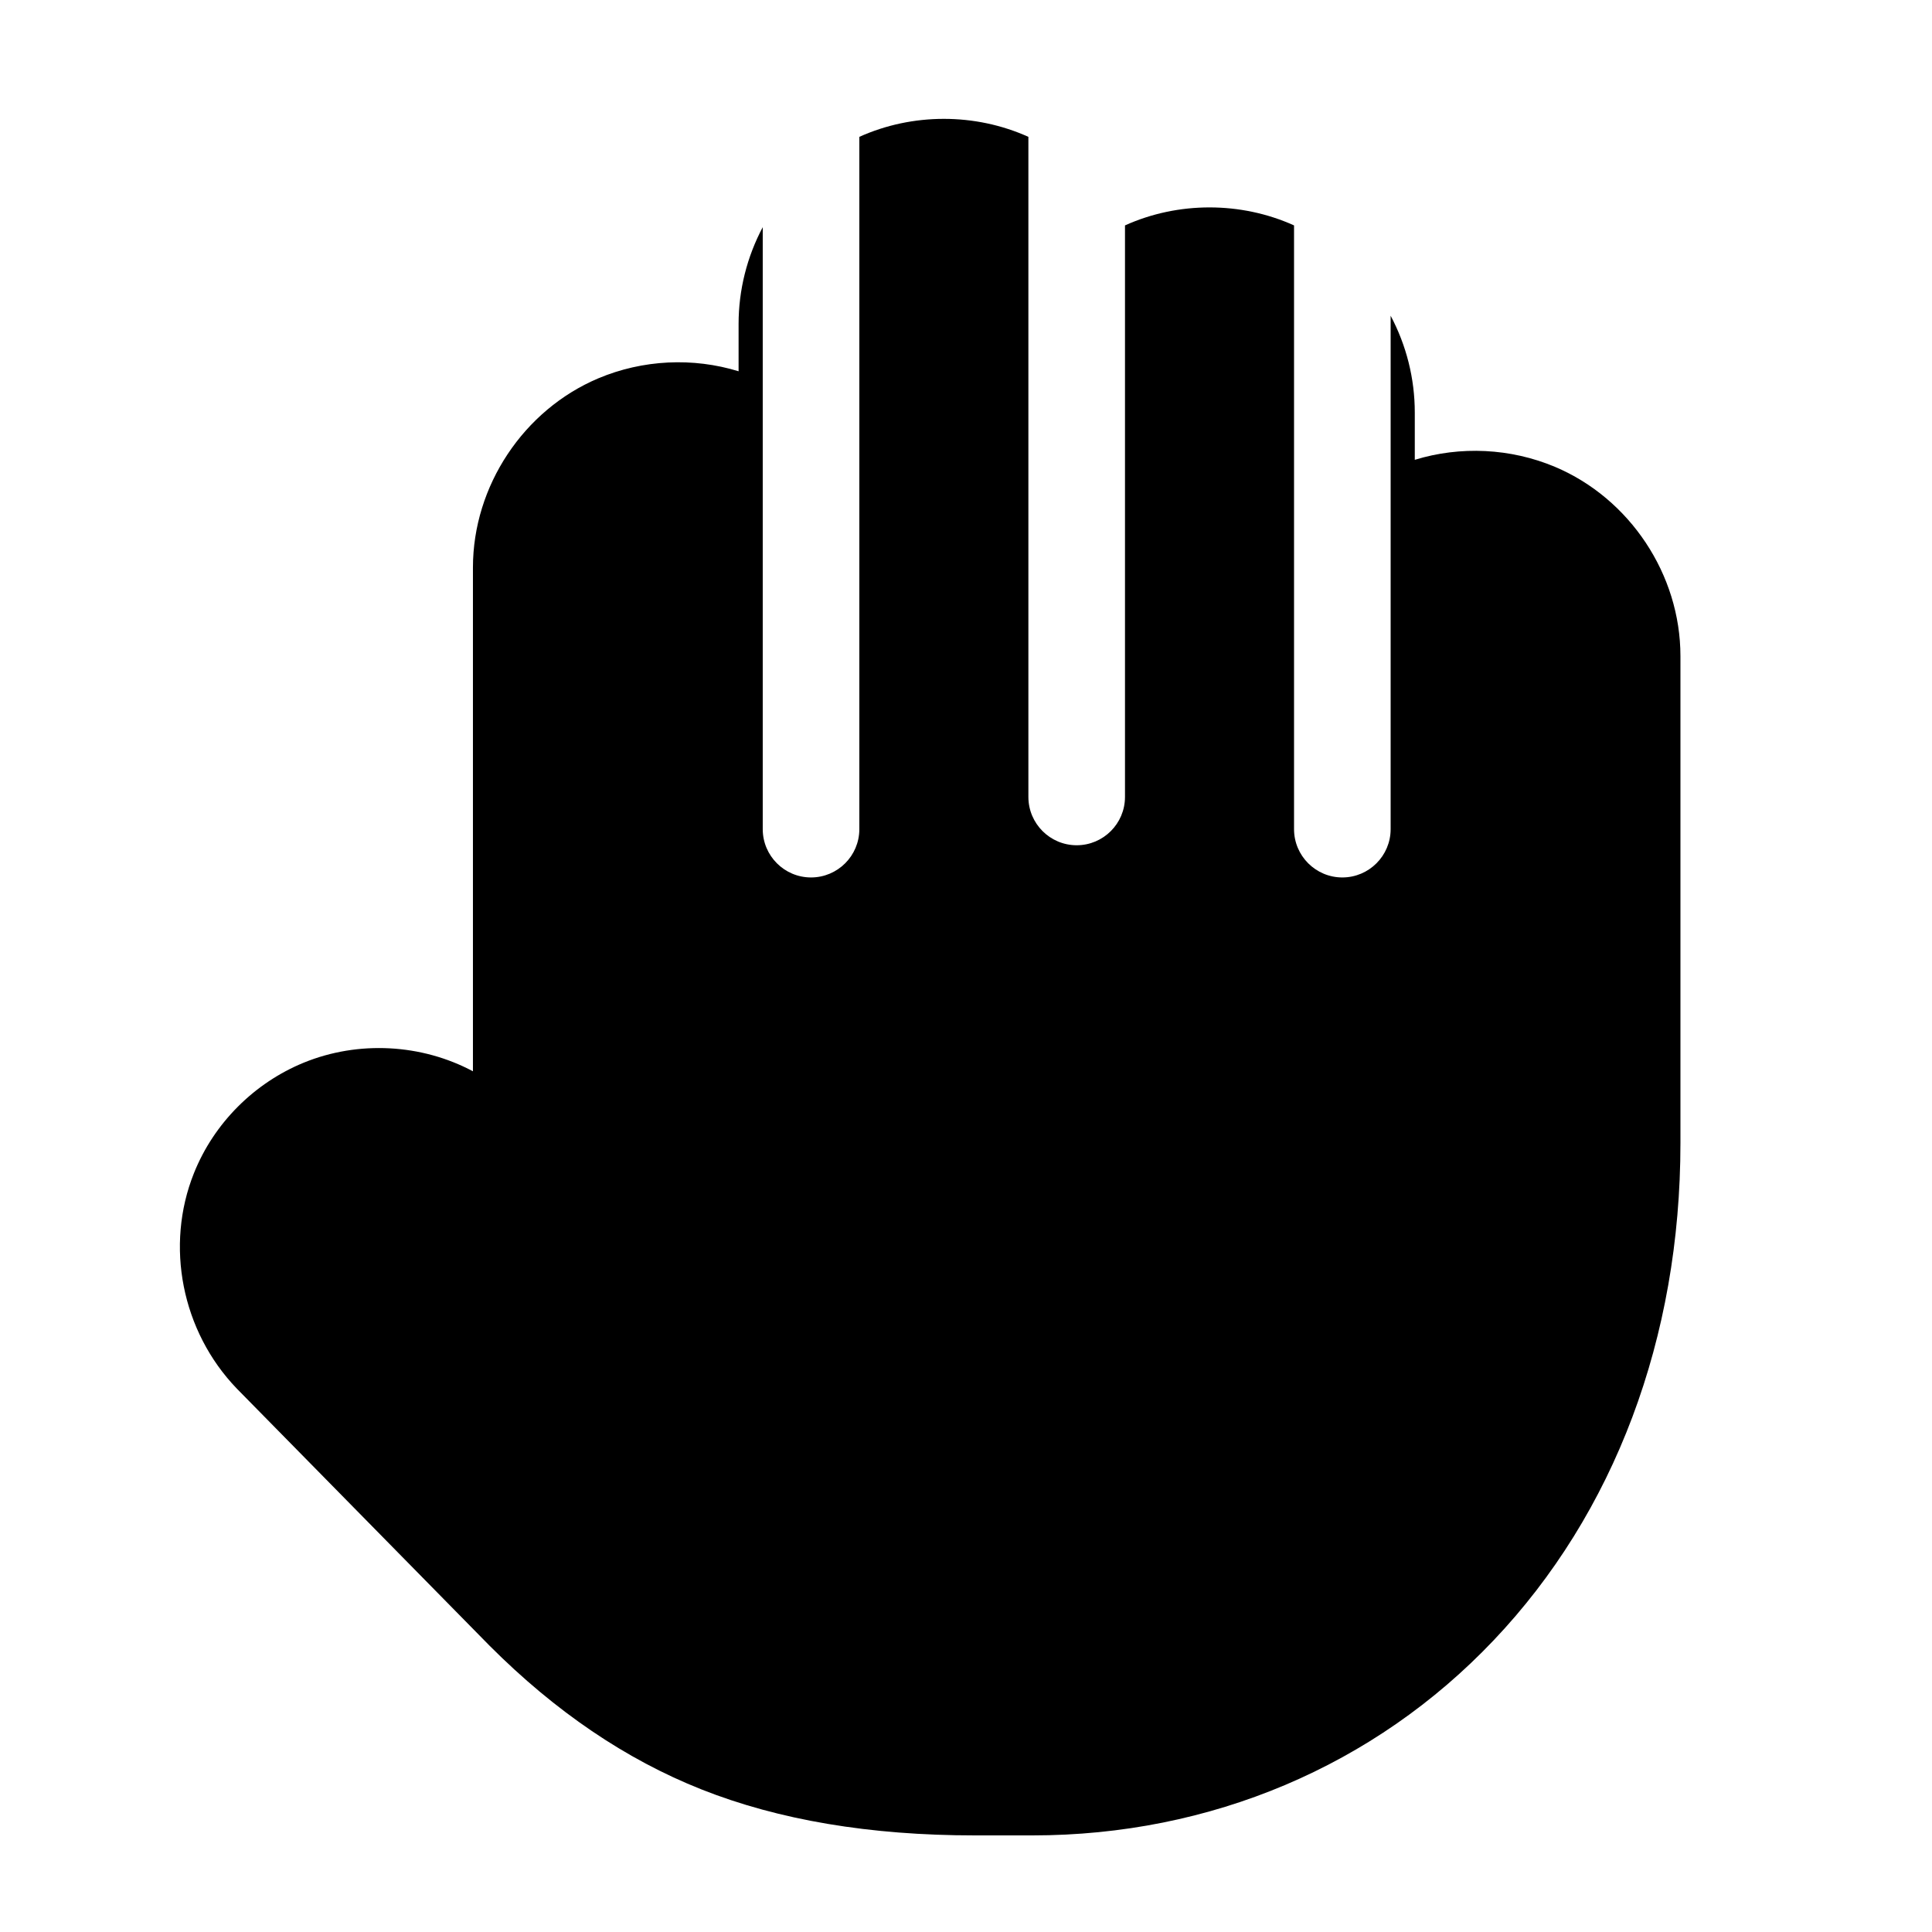
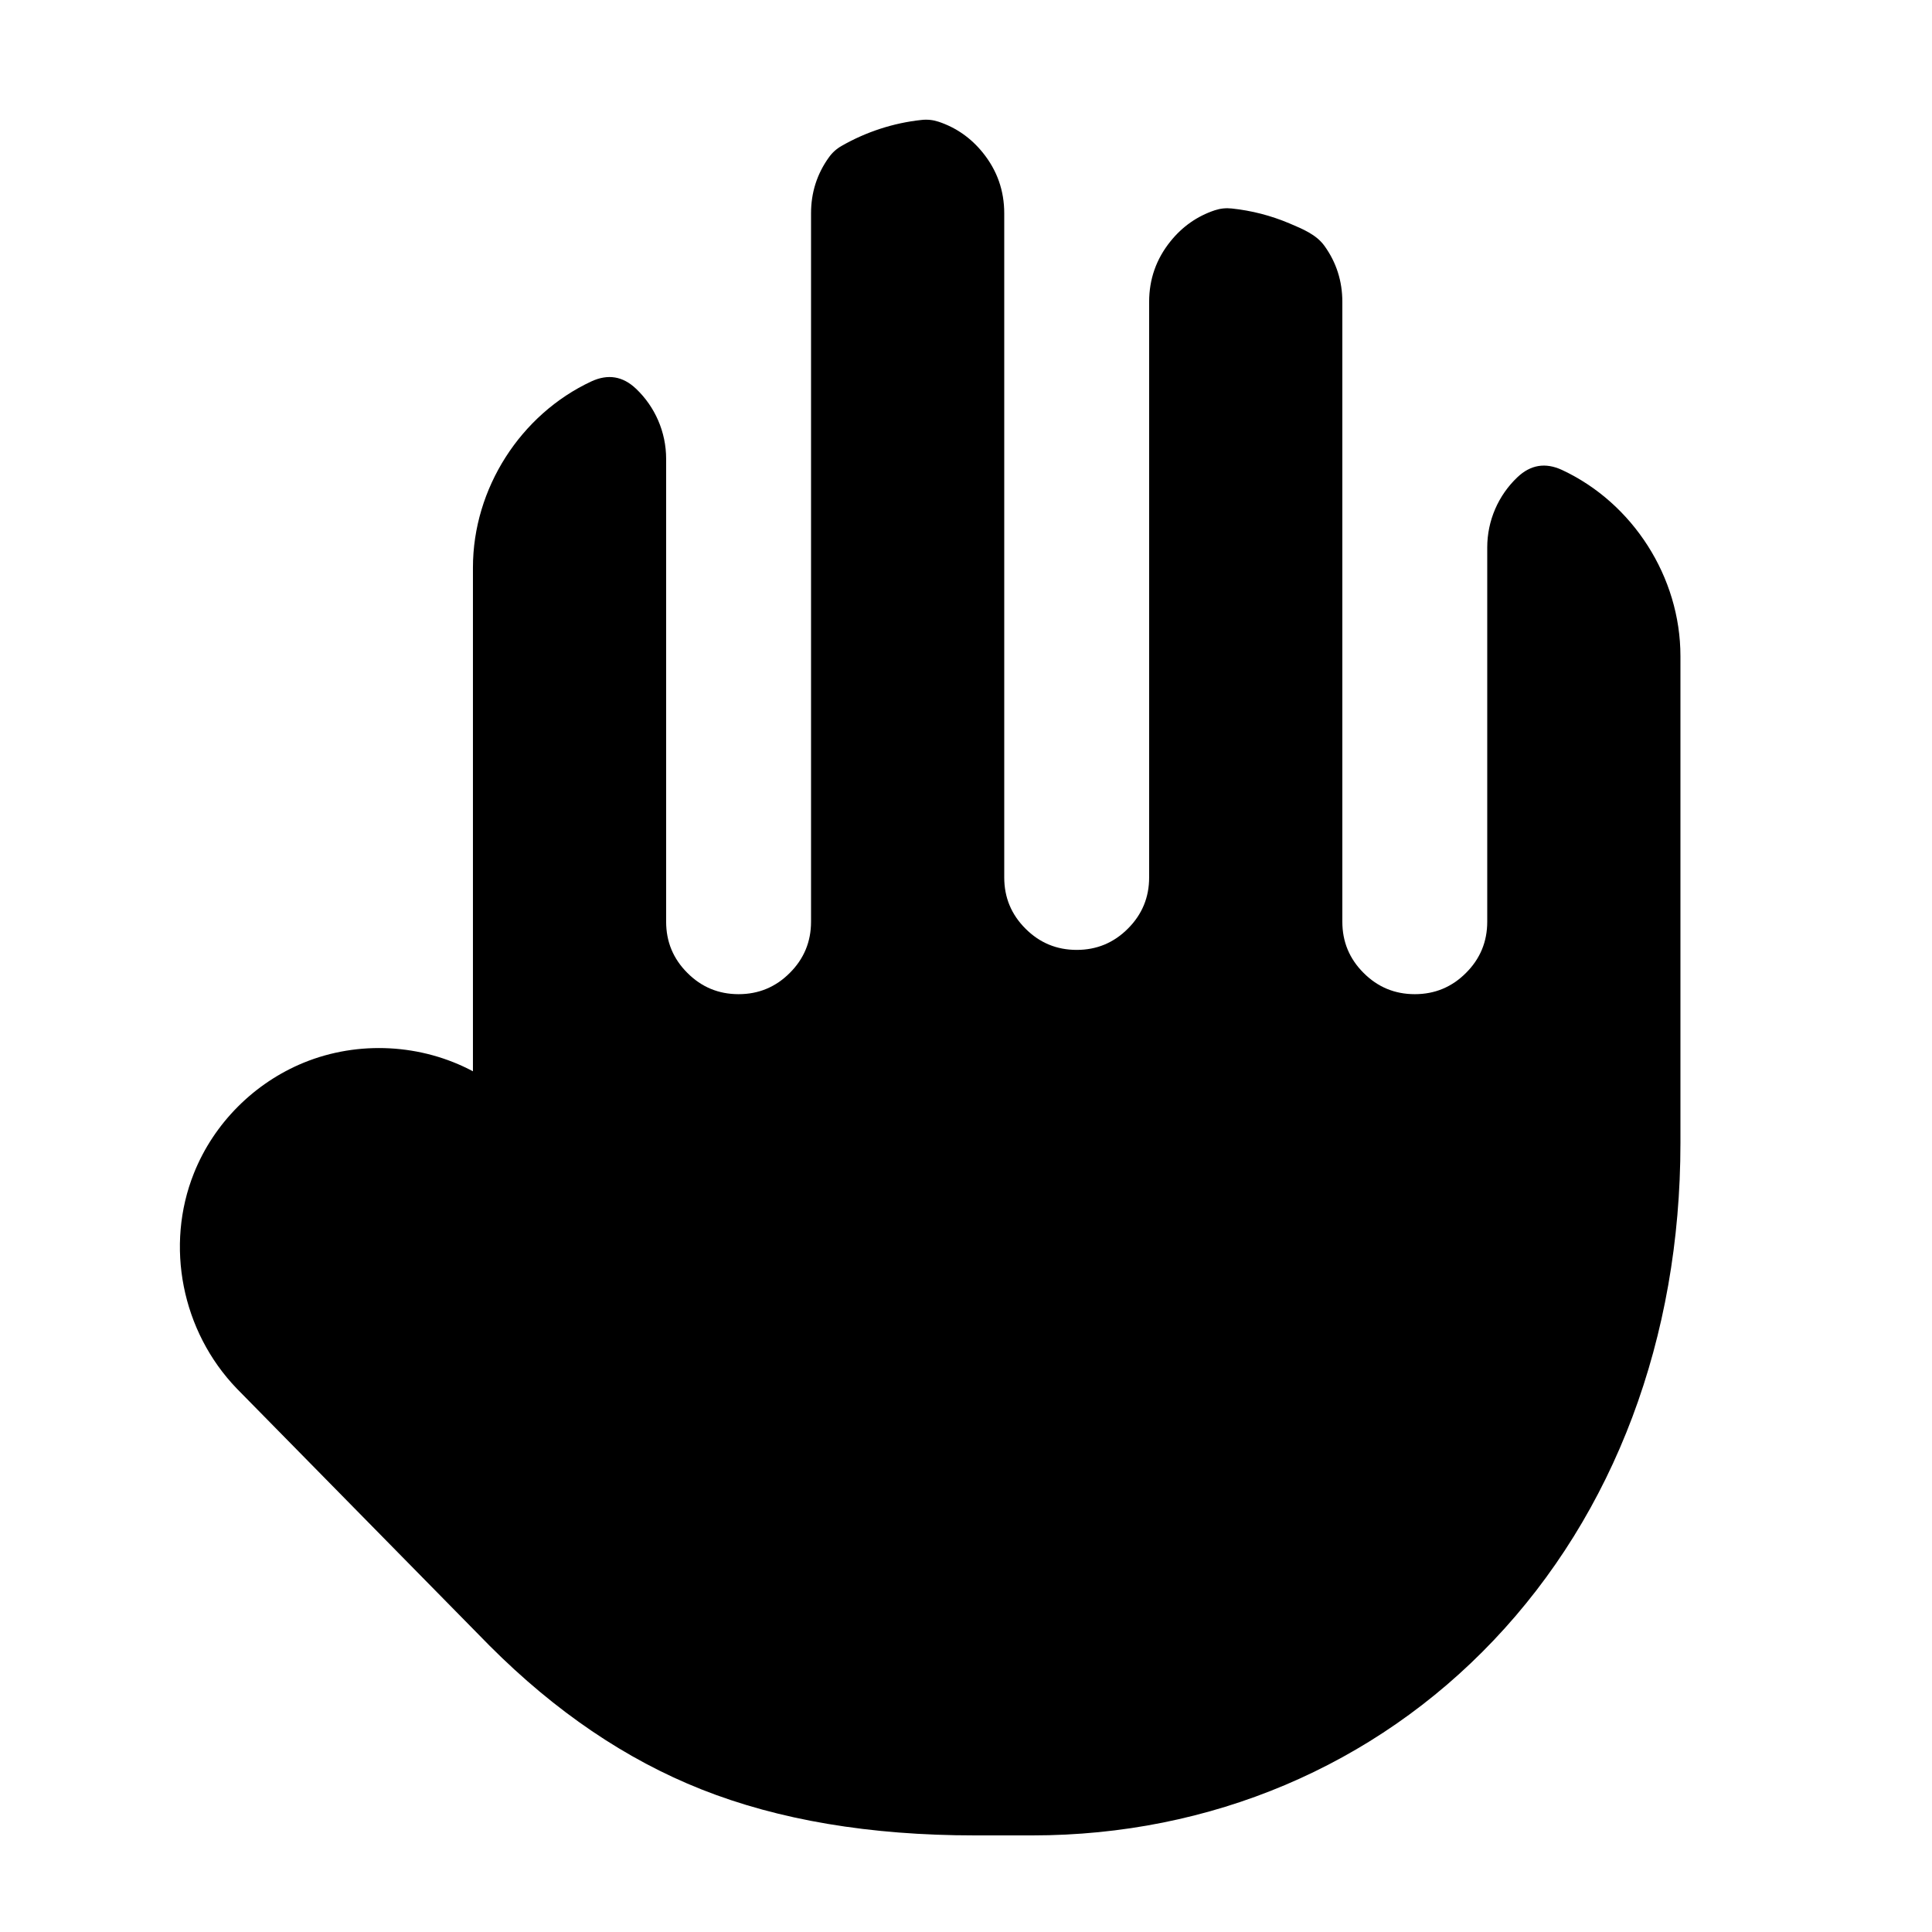
<svg viewBox="0 0 24 24" fill="none">
-   <path d="M16.675 10.9C17.006 10.9 17.275 10.631 17.275 10.3V3.922C17.47 4.289 17.575 4.701 17.575 5.125V5.712C18.141 5.538 18.765 5.567 19.318 5.8C20.245 6.192 20.875 7.136 20.875 8.15V14.2C20.875 16.622 20.055 18.797 18.554 20.377C17.073 21.938 15.038 22.8 12.825 22.8H12.11Q10.154 22.8 8.712 22.228Q7.308 21.671 6.084 20.446L2.943 17.251C2.254 16.536 2.05 15.471 2.409 14.574C2.659 13.948 3.163 13.451 3.773 13.201C4.453 12.923 5.238 12.968 5.875 13.308V7.05C5.875 6.036 6.505 5.092 7.432 4.7C7.985 4.467 8.609 4.438 9.175 4.612V4.025C9.175 3.601 9.28 3.189 9.475 2.822V10.3C9.475 10.631 9.744 10.9 10.075 10.9C10.406 10.9 10.675 10.631 10.675 10.3V1.7C11.336 1.402 12.114 1.402 12.775 1.7V9.9C12.775 10.231 13.044 10.5 13.375 10.5C13.706 10.5 13.975 10.231 13.975 9.9V2.8C14.636 2.502 15.414 2.502 16.075 2.8V10.3C16.075 10.631 16.344 10.9 16.675 10.9Z" fill="currentColor" />
+   <path d="M16.018 2.775C16.182 2.845 16.352 2.913 16.454 3.056Q16.675 3.364 16.675 3.75V11.45Q16.675 11.823 16.939 12.086Q17.202 12.35 17.575 12.35Q17.948 12.35 18.211 12.086Q18.475 11.823 18.475 11.45V6.8C18.475 6.467 18.613 6.153 18.849 5.929Q19.095 5.695 19.404 5.838C20.283 6.248 20.875 7.168 20.875 8.15V14.2C20.875 16.622 20.055 18.797 18.554 20.377C17.073 21.938 15.038 22.8 12.825 22.8H12.11Q10.154 22.8 8.712 22.228Q7.308 21.671 6.084 20.446L2.943 17.251C2.254 16.536 2.05 15.471 2.409 14.574C2.659 13.948 3.163 13.451 3.773 13.201C4.453 12.923 5.238 12.968 5.875 13.308V7.05C5.875 6.068 6.467 5.148 7.346 4.738Q7.655 4.595 7.901 4.829C8.137 5.053 8.275 5.367 8.275 5.7V11.45Q8.275 11.823 8.539 12.086Q8.802 12.35 9.175 12.35Q9.548 12.35 9.811 12.086Q10.075 11.823 10.075 11.45V2.65Q10.075 2.264 10.296 1.956Q10.359 1.867 10.454 1.813C10.757 1.639 11.098 1.527 11.448 1.49Q11.556 1.478 11.659 1.512Q11.988 1.622 12.21 1.898Q12.475 2.227 12.475 2.65V10.9Q12.475 11.273 12.739 11.536Q13.002 11.8 13.375 11.8Q13.748 11.8 14.011 11.536Q14.275 11.273 14.275 10.9V3.75Q14.275 3.327 14.54 2.998Q14.762 2.722 15.091 2.612Q15.194 2.578 15.302 2.59Q15.672 2.629 16.018 2.775Z" fill="currentColor" />
</svg>
